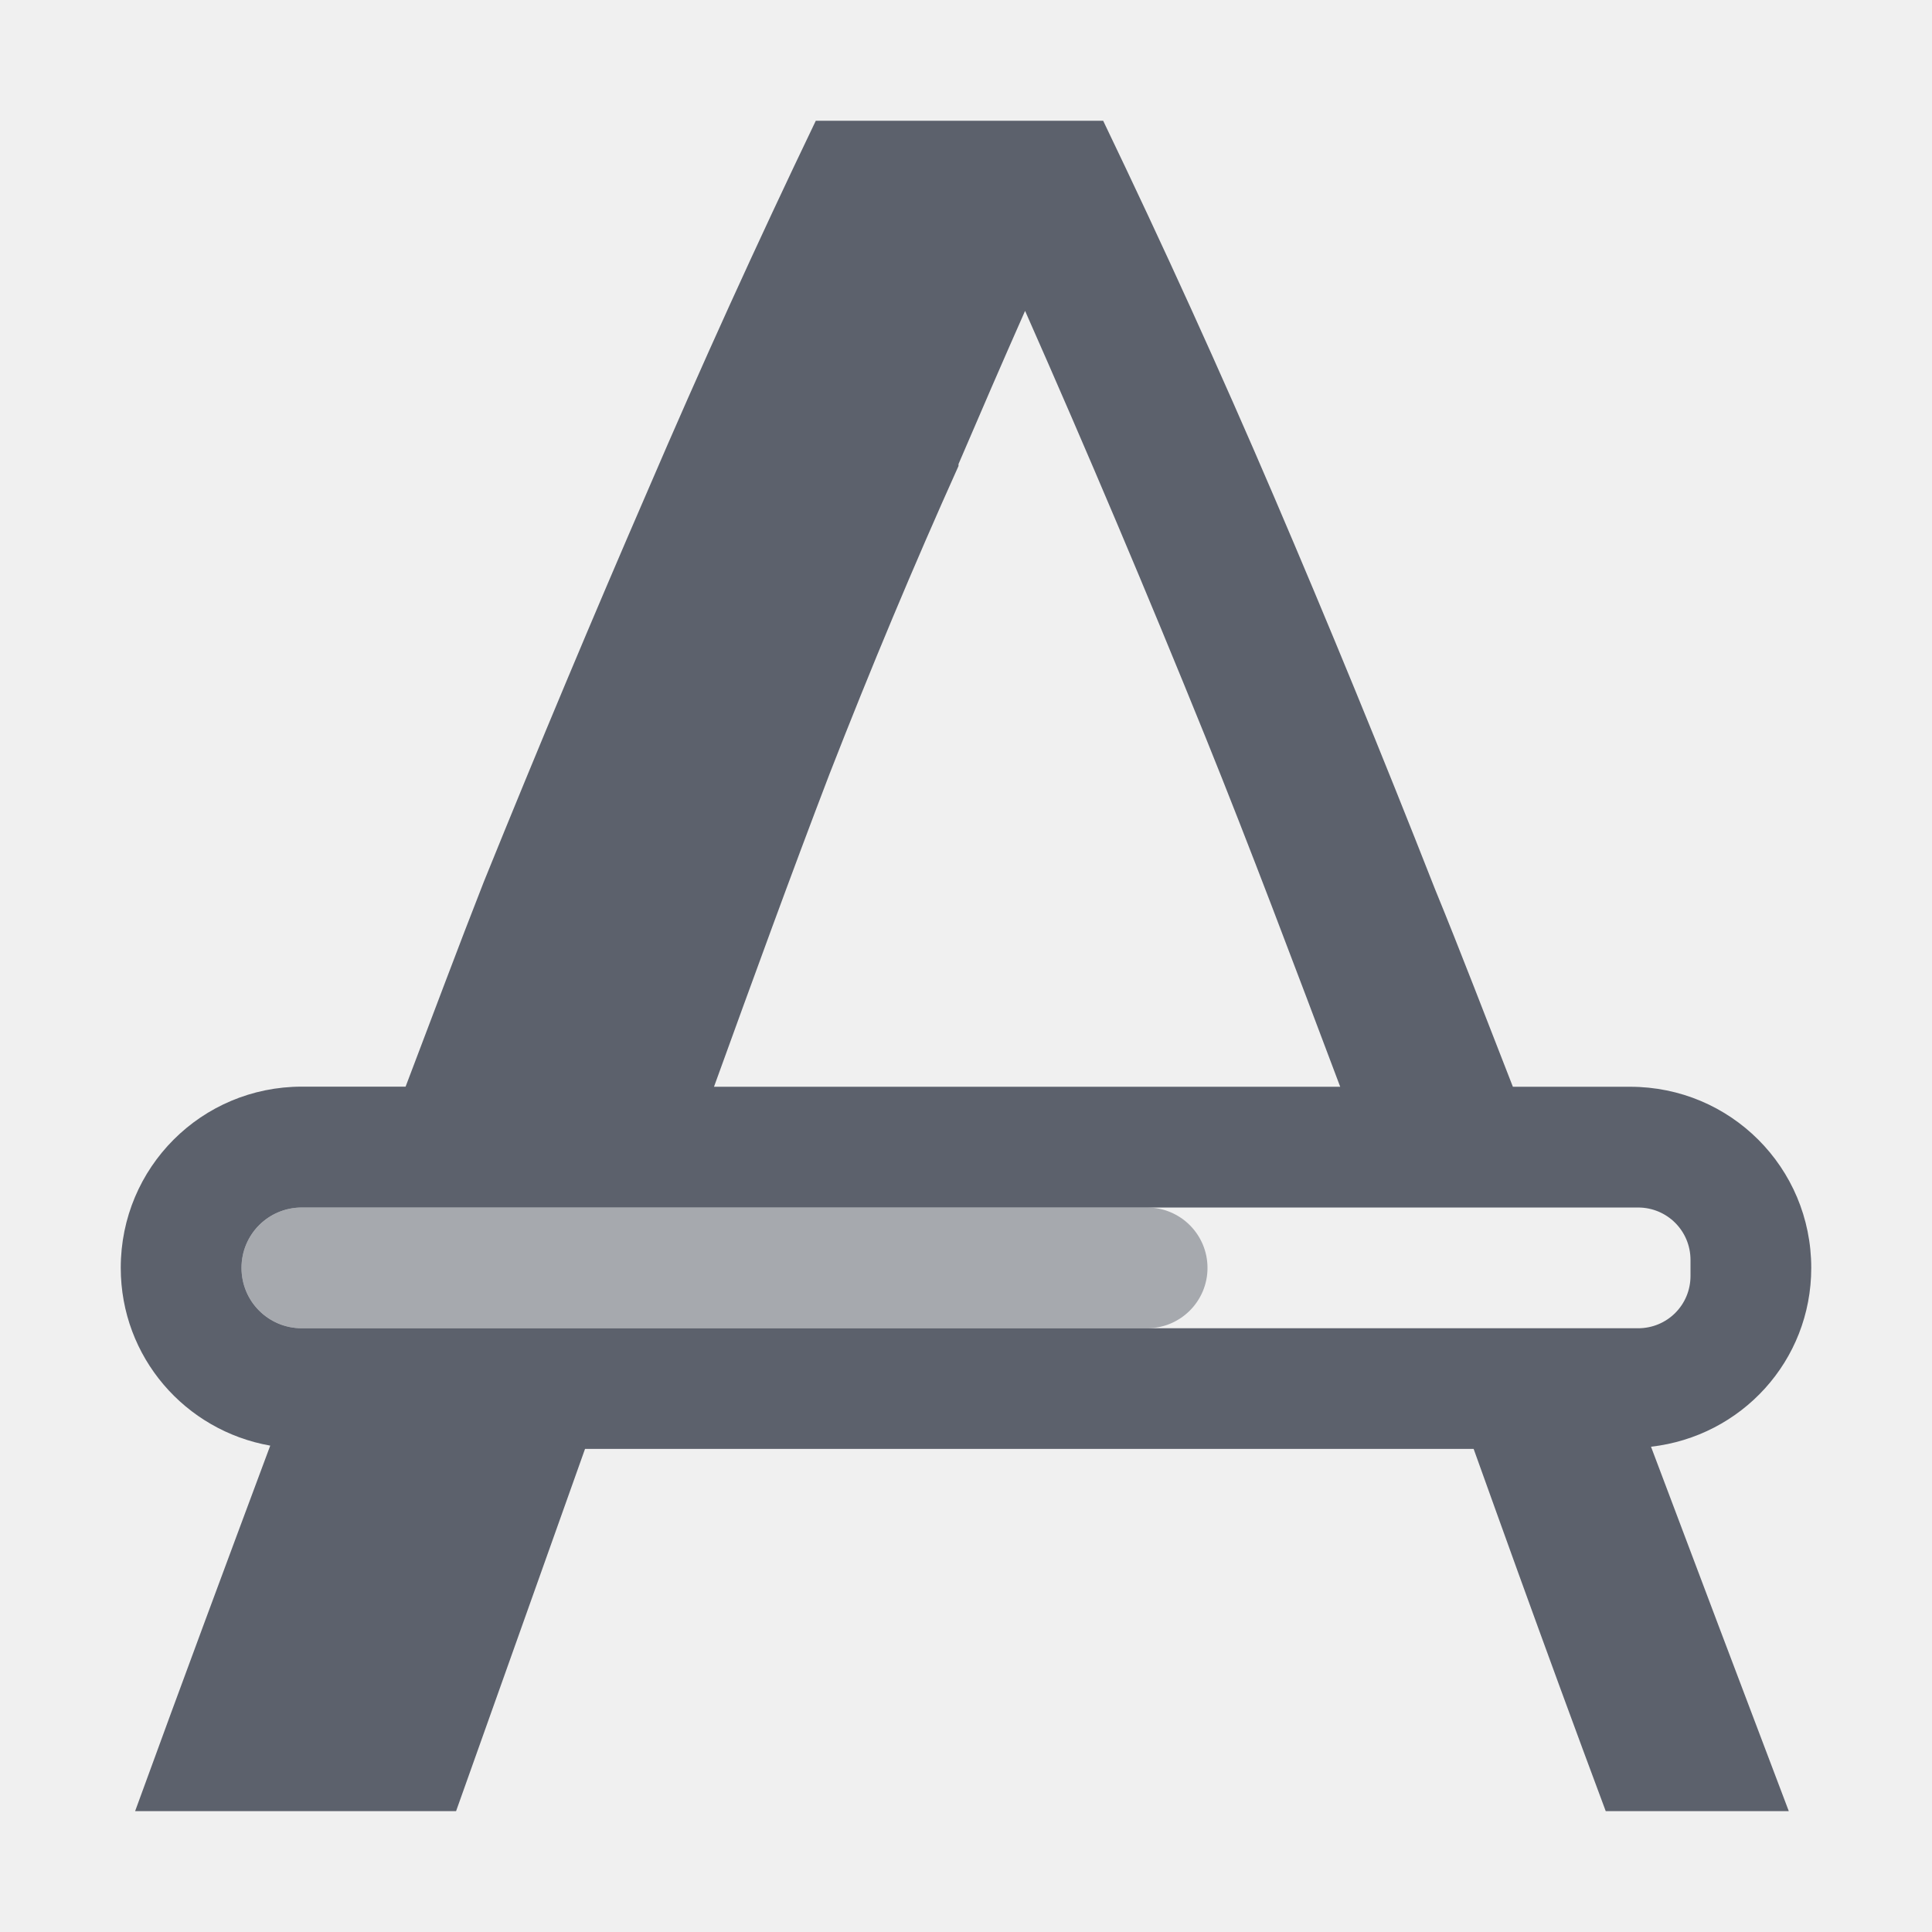
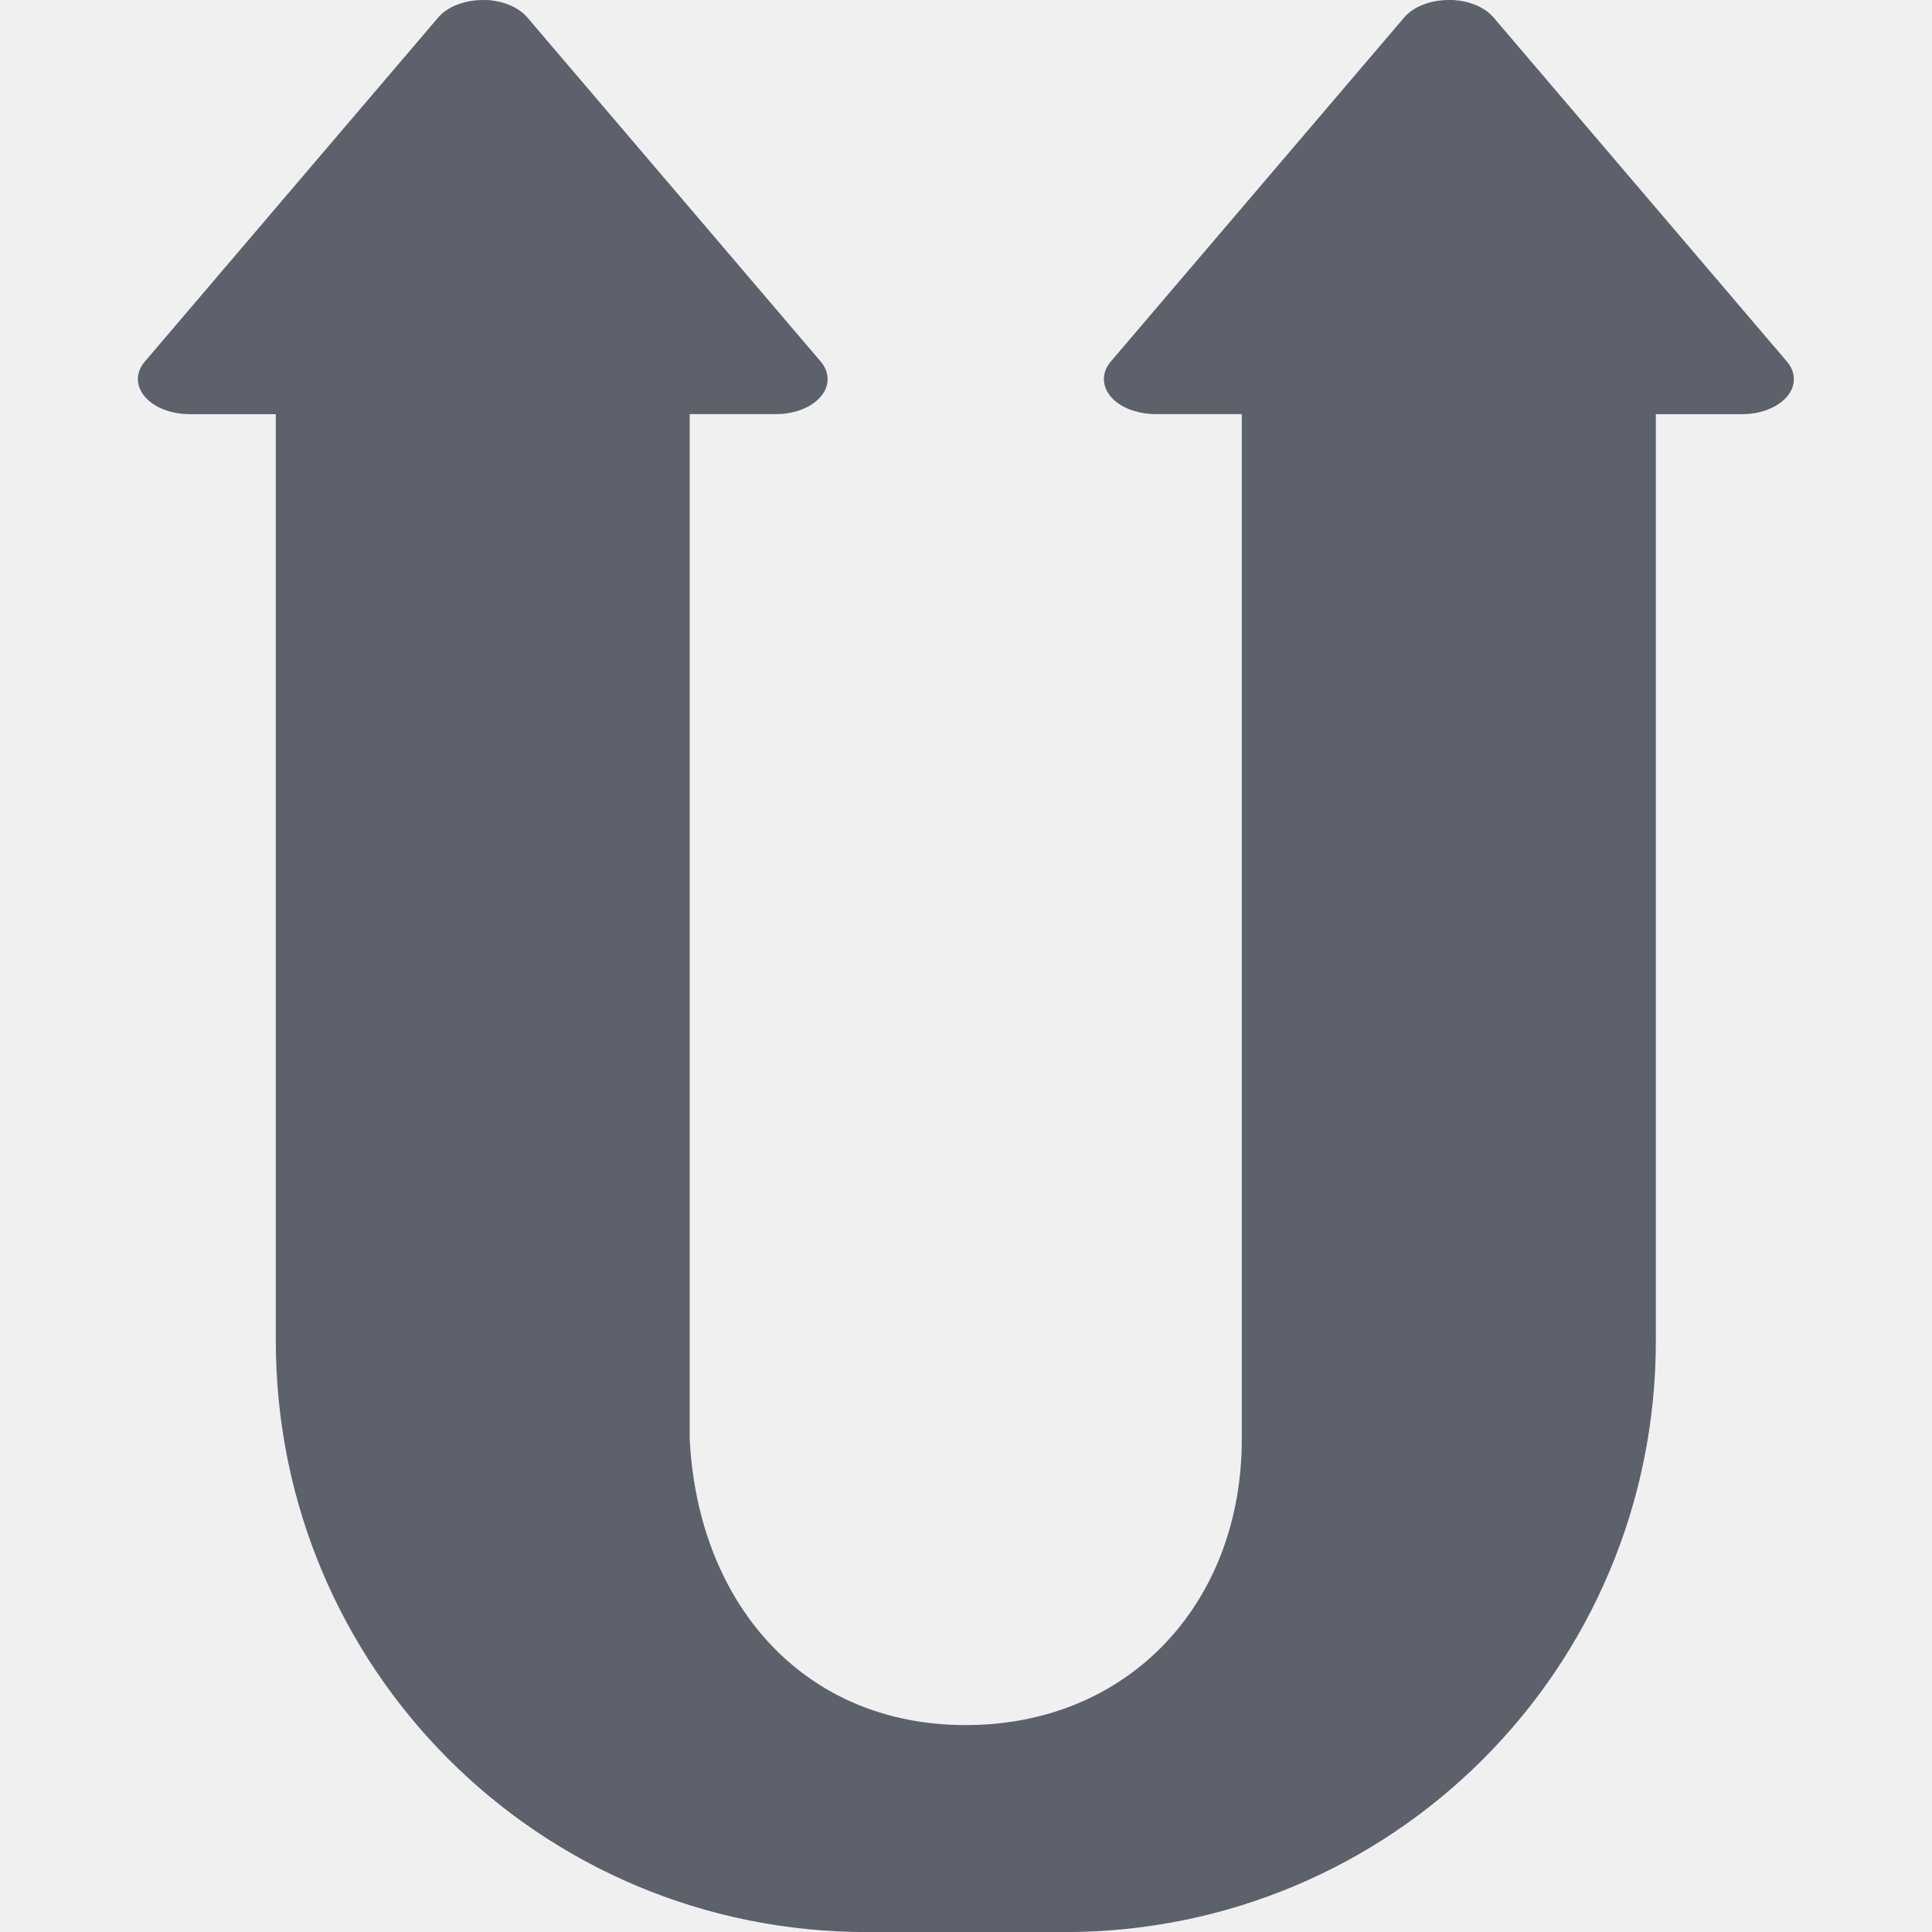
- <svg xmlns="http://www.w3.org/2000/svg" width="16" height="16" version="1.1">
+ <svg xmlns="http://www.w3.org/2000/svg" width="16" height="16" fill="none" viewBox="0 0 16 16">
  <defs>
    <style id="current-color-scheme" type="text/css">
   .ColorScheme-Text { color:#5c616c; } .ColorScheme-Highlight { color:#5294e2; }
  </style>
    <linearGradient id="arrongin" x1="0%" x2="0%" y1="0%" y2="100%">
      <stop offset="0%" style="stop-color:#dd9b44; stop-opacity:1" />
      <stop offset="100%" style="stop-color:#ad6c16; stop-opacity:1" />
    </linearGradient>
    <linearGradient id="aurora" x1="0%" x2="0%" y1="0%" y2="100%">
      <stop offset="0%" style="stop-color:#09D4DF; stop-opacity:1" />
      <stop offset="100%" style="stop-color:#9269F4; stop-opacity:1" />
    </linearGradient>
    <linearGradient id="fitdance" x1="0%" x2="0%" y1="0%" y2="100%">
      <stop offset="0%" style="stop-color:#1AD6AB; stop-opacity:1" />
      <stop offset="100%" style="stop-color:#329DB6; stop-opacity:1" />
    </linearGradient>
    <linearGradient id="oomox" x1="0%" x2="0%" y1="0%" y2="100%">
      <stop offset="0%" style="stop-color:#efefe7; stop-opacity:1" />
      <stop offset="100%" style="stop-color:#8f8f8b; stop-opacity:1" />
    </linearGradient>
    <linearGradient id="rainblue" x1="0%" x2="0%" y1="0%" y2="100%">
      <stop offset="0%" style="stop-color:#00F260; stop-opacity:1" />
      <stop offset="100%" style="stop-color:#0575E6; stop-opacity:1" />
    </linearGradient>
    <linearGradient id="sunrise" x1="0%" x2="0%" y1="0%" y2="100%">
      <stop offset="0%" style="stop-color: #FF8501; stop-opacity:1" />
      <stop offset="100%" style="stop-color: #FFCB01; stop-opacity:1" />
    </linearGradient>
    <linearGradient id="telinkrin" x1="0%" x2="0%" y1="0%" y2="100%">
      <stop offset="0%" style="stop-color: #b2ced6; stop-opacity:1" />
      <stop offset="100%" style="stop-color: #6da5b7; stop-opacity:1" />
    </linearGradient>
    <linearGradient id="60spsycho" x1="0%" x2="0%" y1="0%" y2="100%">
      <stop offset="0%" style="stop-color: #df5940; stop-opacity:1" />
      <stop offset="25%" style="stop-color: #d8d15f; stop-opacity:1" />
      <stop offset="50%" style="stop-color: #e9882a; stop-opacity:1" />
      <stop offset="100%" style="stop-color: #279362; stop-opacity:1" />
    </linearGradient>
    <linearGradient id="90ssummer" x1="0%" x2="0%" y1="0%" y2="100%">
      <stop offset="0%" style="stop-color: #f618c7; stop-opacity:1" />
      <stop offset="20%" style="stop-color: #94ffab; stop-opacity:1" />
      <stop offset="50%" style="stop-color: #fbfd54; stop-opacity:1" />
      <stop offset="100%" style="stop-color: #0f83ae; stop-opacity:1" />
    </linearGradient>
+     <clipPath id="clip0">
+       <rect width="16" height="16" fill="white" />
+     </clipPath>
  </defs>
-   <g transform="translate(-512,-199.9999)">
-     <path d="m 518.756,201 c -0.485,1.01 -0.95,2.033 -1.395,3.07 -0.444,1.024 -0.896,2.101 -1.354,3.232 -0.21,0.534 -0.433,1.133 -0.648,1.697 H 514.5 c -0.831,0 -1.5,0.669 -1.5,1.5 0,0.741 0.534,1.349 1.238,1.473 -0.361,0.969 -0.721,1.934 -1.119,3.027 h 2.658 l 1.068,-3 h 7.359 c 0.122,0.339 0.241,0.672 0.367,1.02 0.229,0.633 0.471,1.294 0.727,1.98 h 1.516 c -0.41,-1.081 -0.776,-2.049 -1.141,-3.018 C 526.421,211.896 527,211.271 527,210.5 c 0,-0.831 -0.669,-1.5 -1.5,-1.5 h -0.971 c -0.216,-0.552 -0.432,-1.118 -0.645,-1.637 -0.444,-1.131 -0.89,-2.215 -1.334,-3.252 -0.444,-1.037 -0.916,-2.074 -1.414,-3.111 h -1.197 z m 1.734,1.576 c 0.512,1.158 1.011,2.337 1.496,3.535 0.361,0.893 0.737,1.891 1.113,2.889 h -5.186 c 0.318,-0.878 0.637,-1.755 0.955,-2.586 0.344,-0.882 0.7,-1.733 1.07,-2.555 v -0.016 c 0.182,-0.425 0.365,-0.848 0.551,-1.268 z M 514.5,210 h 3.934 3.066 4.066 c 0.24,0 0.434,0.193 0.434,0.434 v 0.133 C 526,210.807 525.807,211 525.566,211 H 521.5 518.434 514.5 c -0.277,0 -0.5,-0.223 -0.5,-0.5 0,-0.277 0.223,-0.5 0.5,-0.5 z" style="fill: currentColor" class="ColorScheme-Text" />
-     <rect style="opacity:0.5; fill: currentColor" class="ColorScheme-Text" width="8" height="1" x="-522" y="210" rx=".5" ry=".5" transform="scale(-1,1)" />
+   <g clip-path="url(#clip0)">
+     <path d="m4.02 9.49545e-5c-0.014-2.470945e-4 -0.028-1.09285e-5 -0.043 6.966595e-4 -0.071 0.002-0.14 0.017-0.201 0.042-0.061 0.025-0.111 0.06-0.147 0.102l-2.43 2.85c-0.038 0.044-0.057 0.094-0.057 0.145-1e-5 0.051 0.02 0.101 0.057 0.145 0.038 0.044 0.091 0.081 0.156 0.106 0.065 0.025 0.139 0.039 0.214 0.039h0.715v7.673c0 2.714 2.184 4.898 4.898 4.898h1.633c2.713 0 4.898-2.184 4.898-4.898v-7.673h0.715c0.075 1e-5 0.149-0.013 0.214-0.039 0.065-0.025 0.119-0.062 0.157-0.106s0.057-0.094 0.057-0.145-0.02-0.101-0.057-0.145l-2.43-2.85c-0.036-0.042-0.086-0.077-0.147-0.103-0.061-0.025-0.131-0.04-0.202-0.042-0.014-2.58326e-4 -0.029-2.24964e-5 -0.043 6.85092e-4 -0.071 0.002-0.14 0.017-0.201 0.042-0.061 0.025-0.111 0.06-0.147 0.102l-2.43 2.85c-0.038 0.044-0.057 0.094-0.057 0.145s0.02 0.101 0.057 0.145 0.091 0.081 0.156 0.106c0.065 0.025 0.139 0.039 0.214 0.039h0.715v8.49c0 1.353-0.933 2.367-2.286 2.367-1.353 0-2.218-1.016-2.286-2.367v-8.49h0.715c0.075 1e-5 0.149-0.013 0.214-0.039 0.065-0.025 0.119-0.062 0.156-0.106 0.038-0.044 0.057-0.094 0.057-0.145 0-0.051-0.02-0.101-0.057-0.145l-2.43-2.85c-0.036-0.042-0.086-0.077-0.148-0.103-0.061-0.025-0.131-0.04-0.202-0.042z" clip-rule="evenodd" style="fill:currentColor" class="ColorScheme-Text" fill-rule="evenodd" />
  </g>
</svg>
